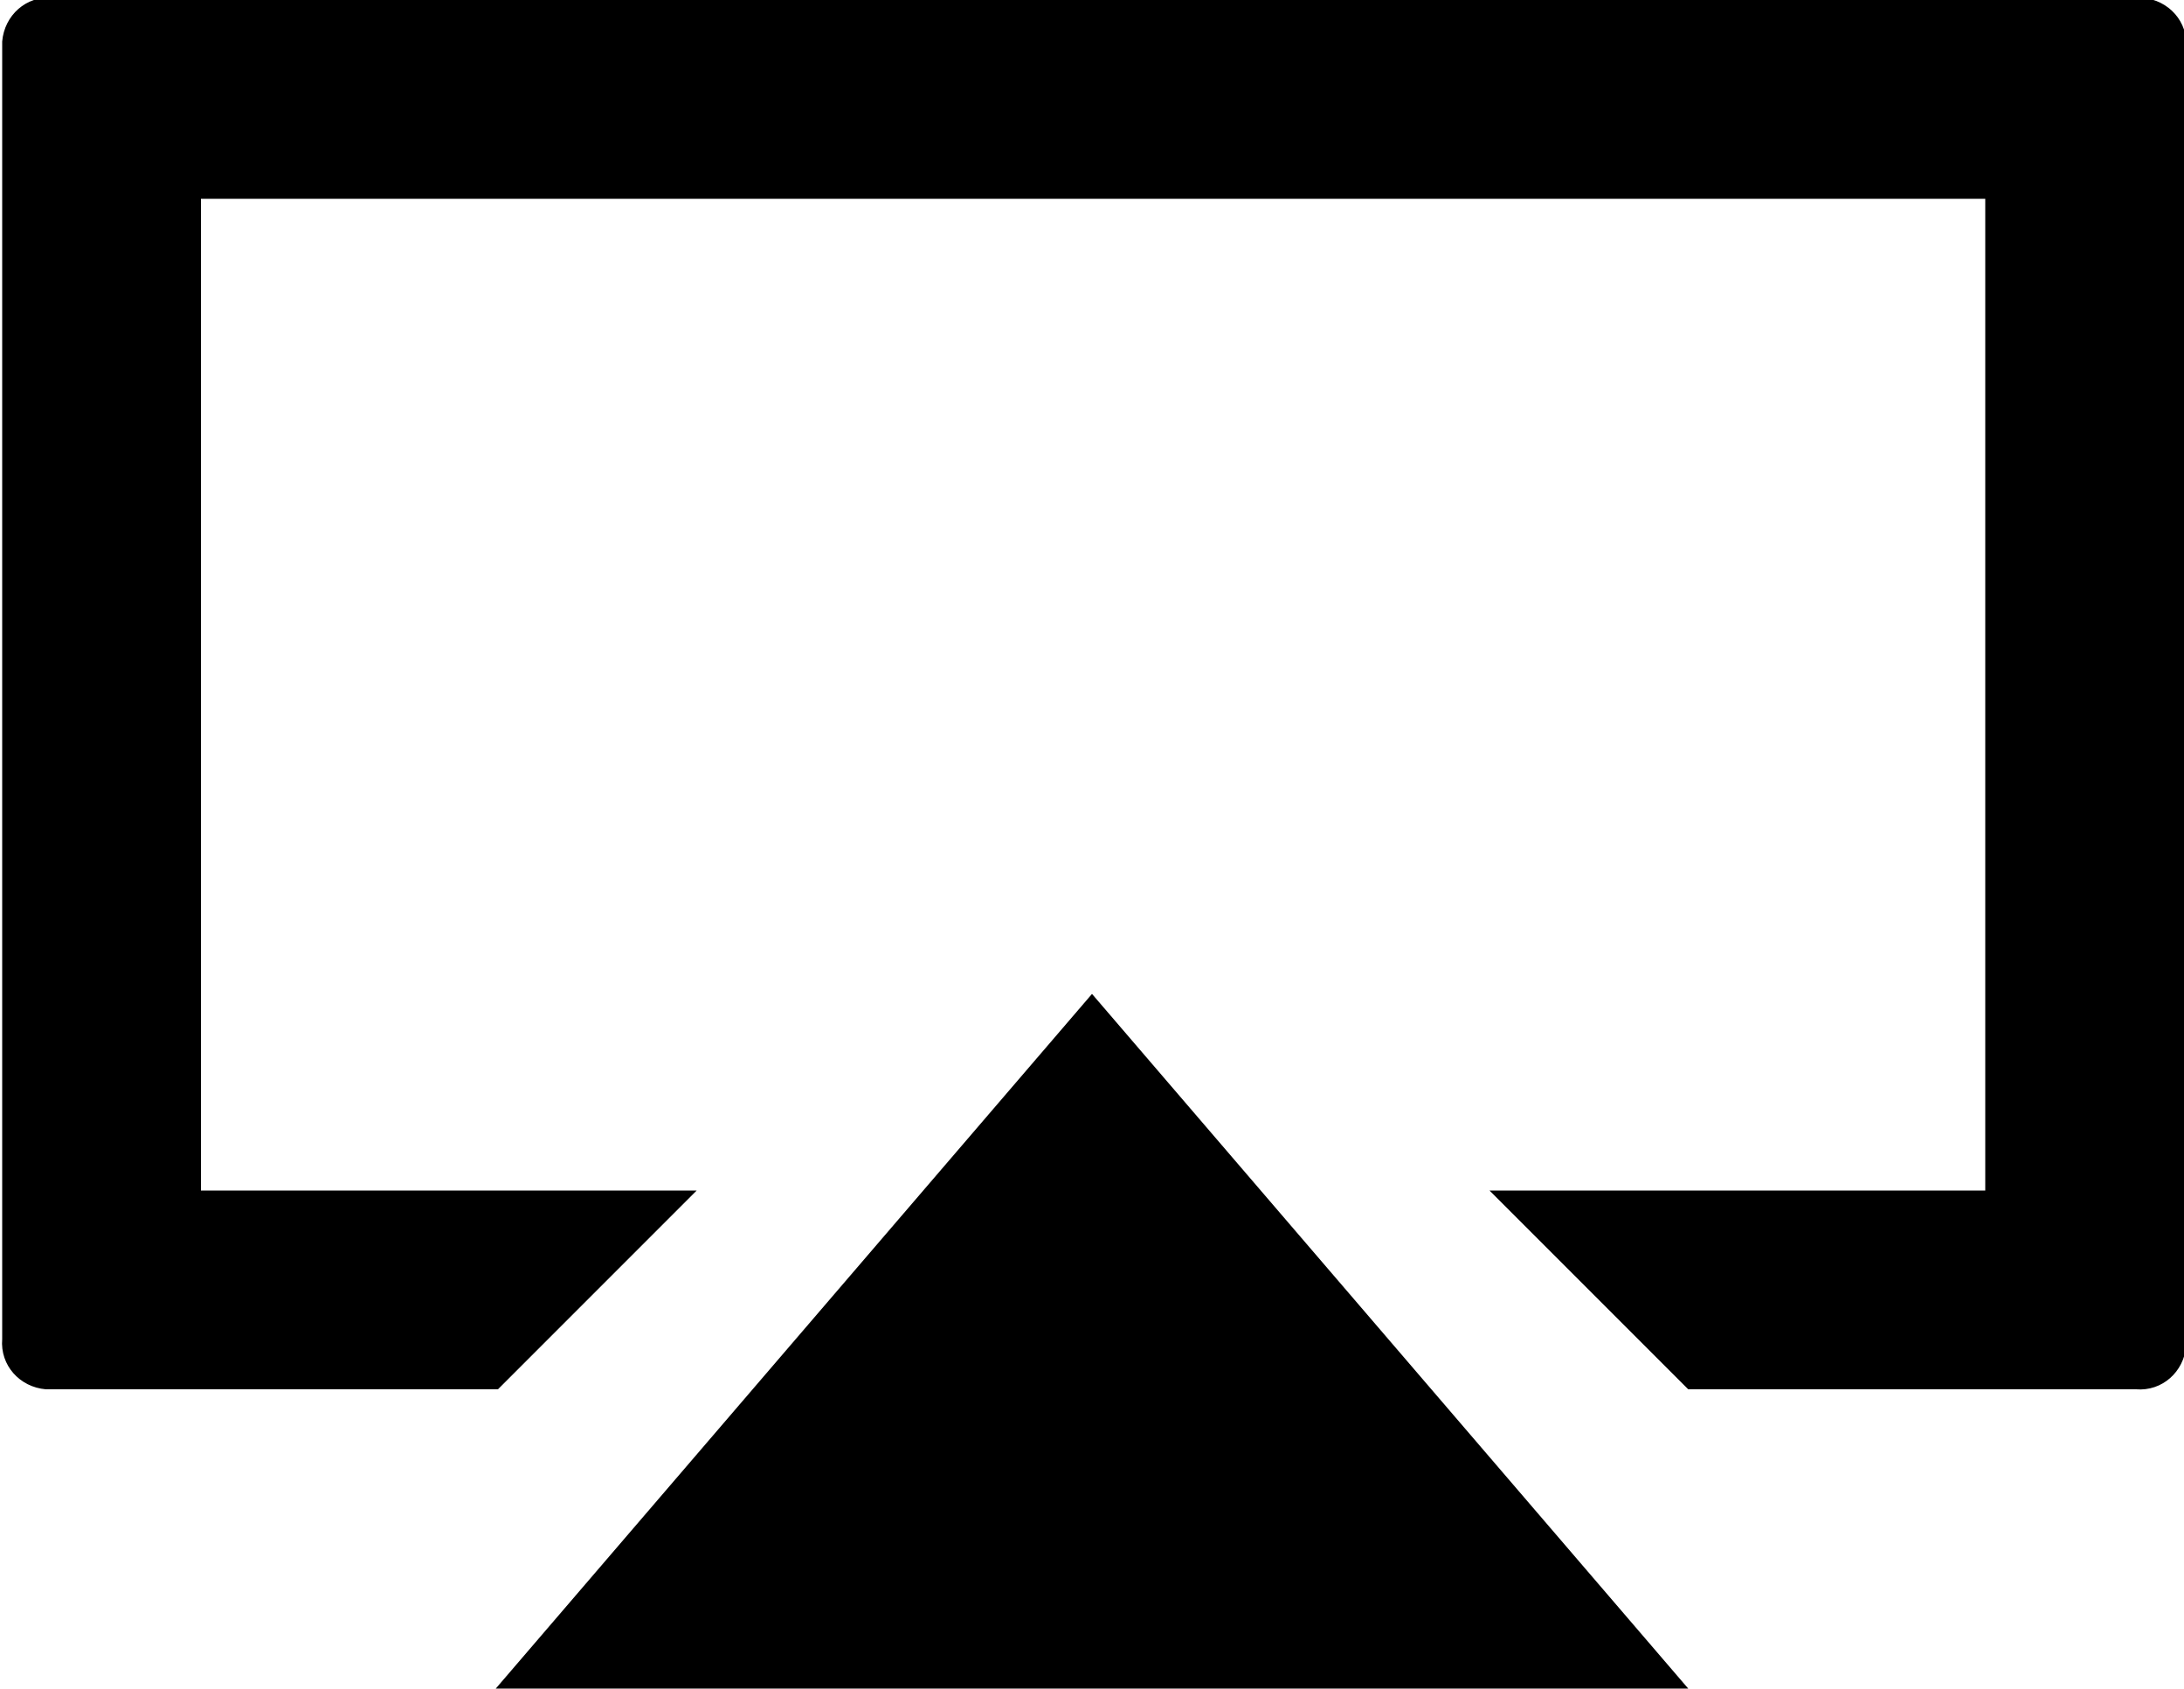
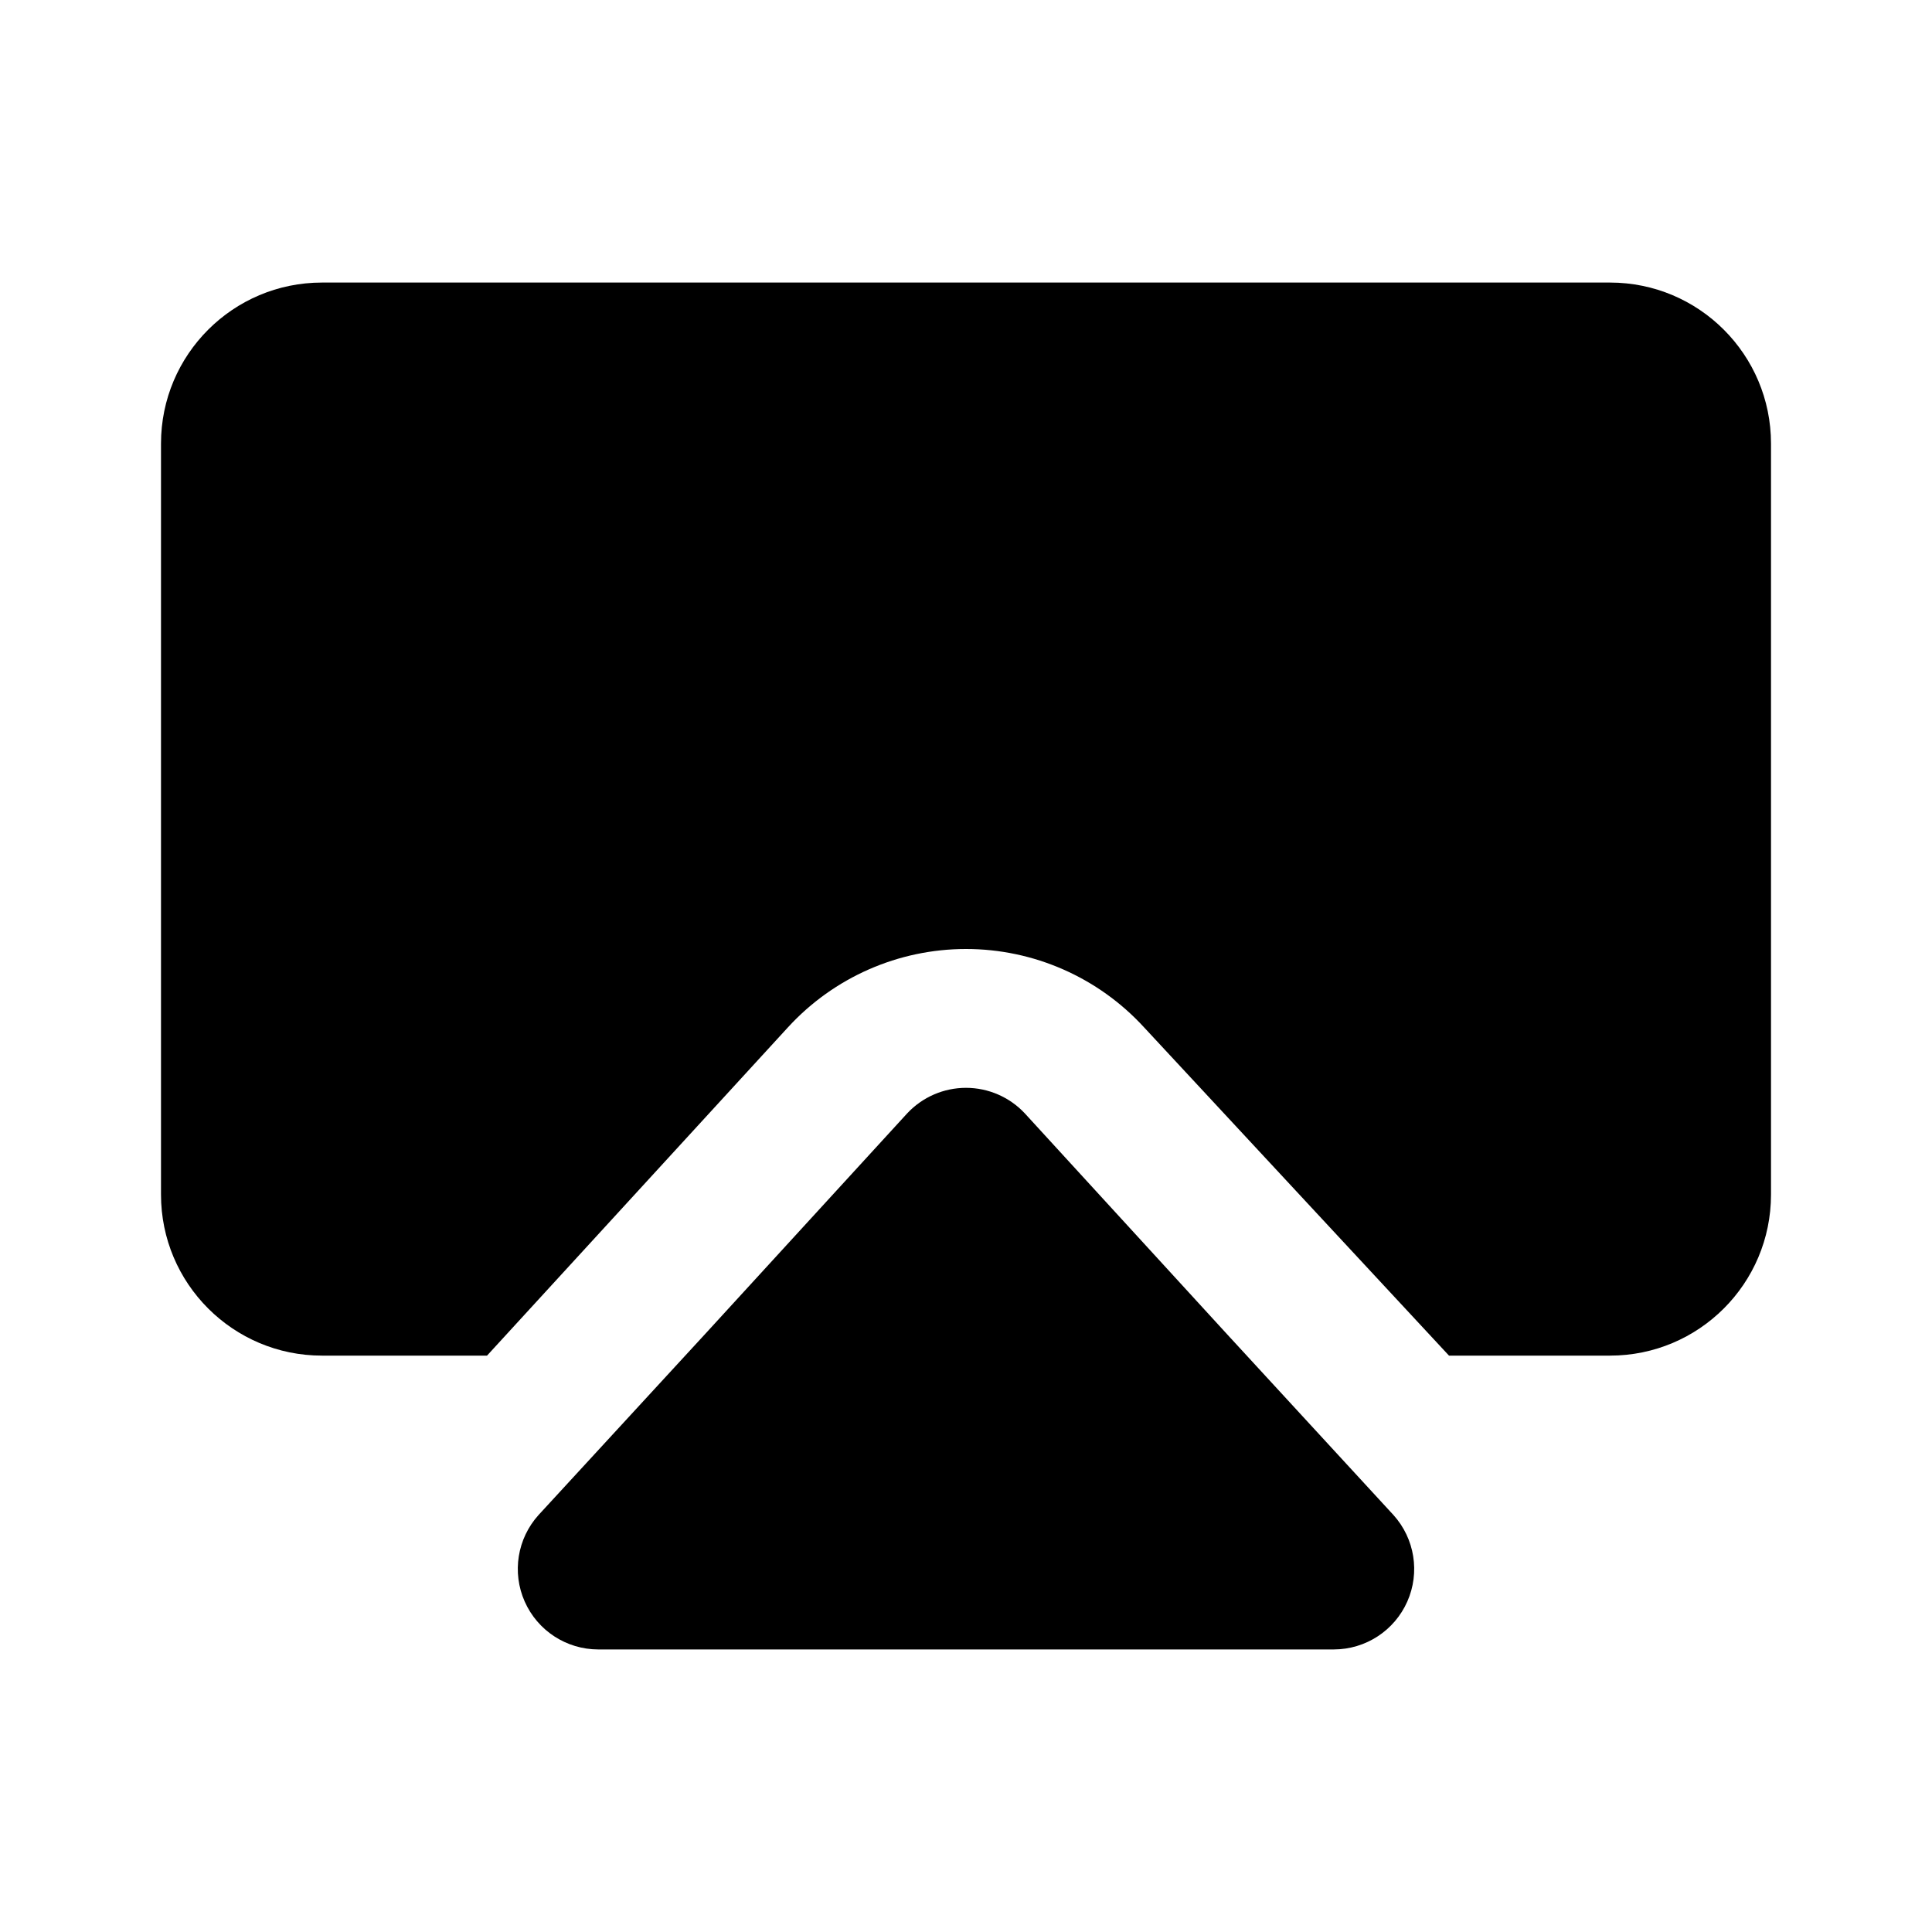
- <svg xmlns="http://www.w3.org/2000/svg" version="1.1" id="Layer_1" x="0px" y="0px" width="100px" height="77.3px" viewBox="0 0 100 77.3" style="enable-background:new 0 0 100 77.3;" xml:space="preserve">
-   <g transform="translate(239 799)">
-     <path d="M-148.1-789.9v45.4h-22.7l9.1,9.1h20.5c1.2,0.1,2.2-0.8,2.3-2c0-0.1,0-0.2,0-0.3v-59.1c0.1-1.2-0.8-2.2-2-2.3   c-0.1,0-0.2,0-0.3,0h-95.4c-1.2-0.1-2.2,0.8-2.3,2c0,0.1,0,0.2,0,0.3v59.1c-0.1,1.2,0.8,2.2,2,2.3c0.1,0,0.2,0,0.3,0h20.4l9.1-9.1   h-22.7v-45.4H-148.1 M-216.3-721.7l27.3-31.8l27.3,31.8H-216.3L-216.3-721.7z" />
-   </g>
+ <svg xmlns="http://www.w3.org/2000/svg" viewBox="0 0 24 24">
+   <path d="M20,3.51H4a2,2,0,0,0-2,2v9.33a2,2,0,0,0,2,2H6.05l3.74-4.08a3,3,0,0,1,4.42,0L18,16.84H20a2,2,0,0,0,2-2V5.51A2,2,0,0,0,20,3.51Z" />
+   <path d="M17.31,18.82l-2.08-2.26-2.5-2.73a1,1,0,0,0-1.46,0l-2.5,2.73L6.69,18.82a1,1,0,0,0,.74,1.67h9.14A1,1,0,0,0,17.31,18.82Z" />
</svg>
